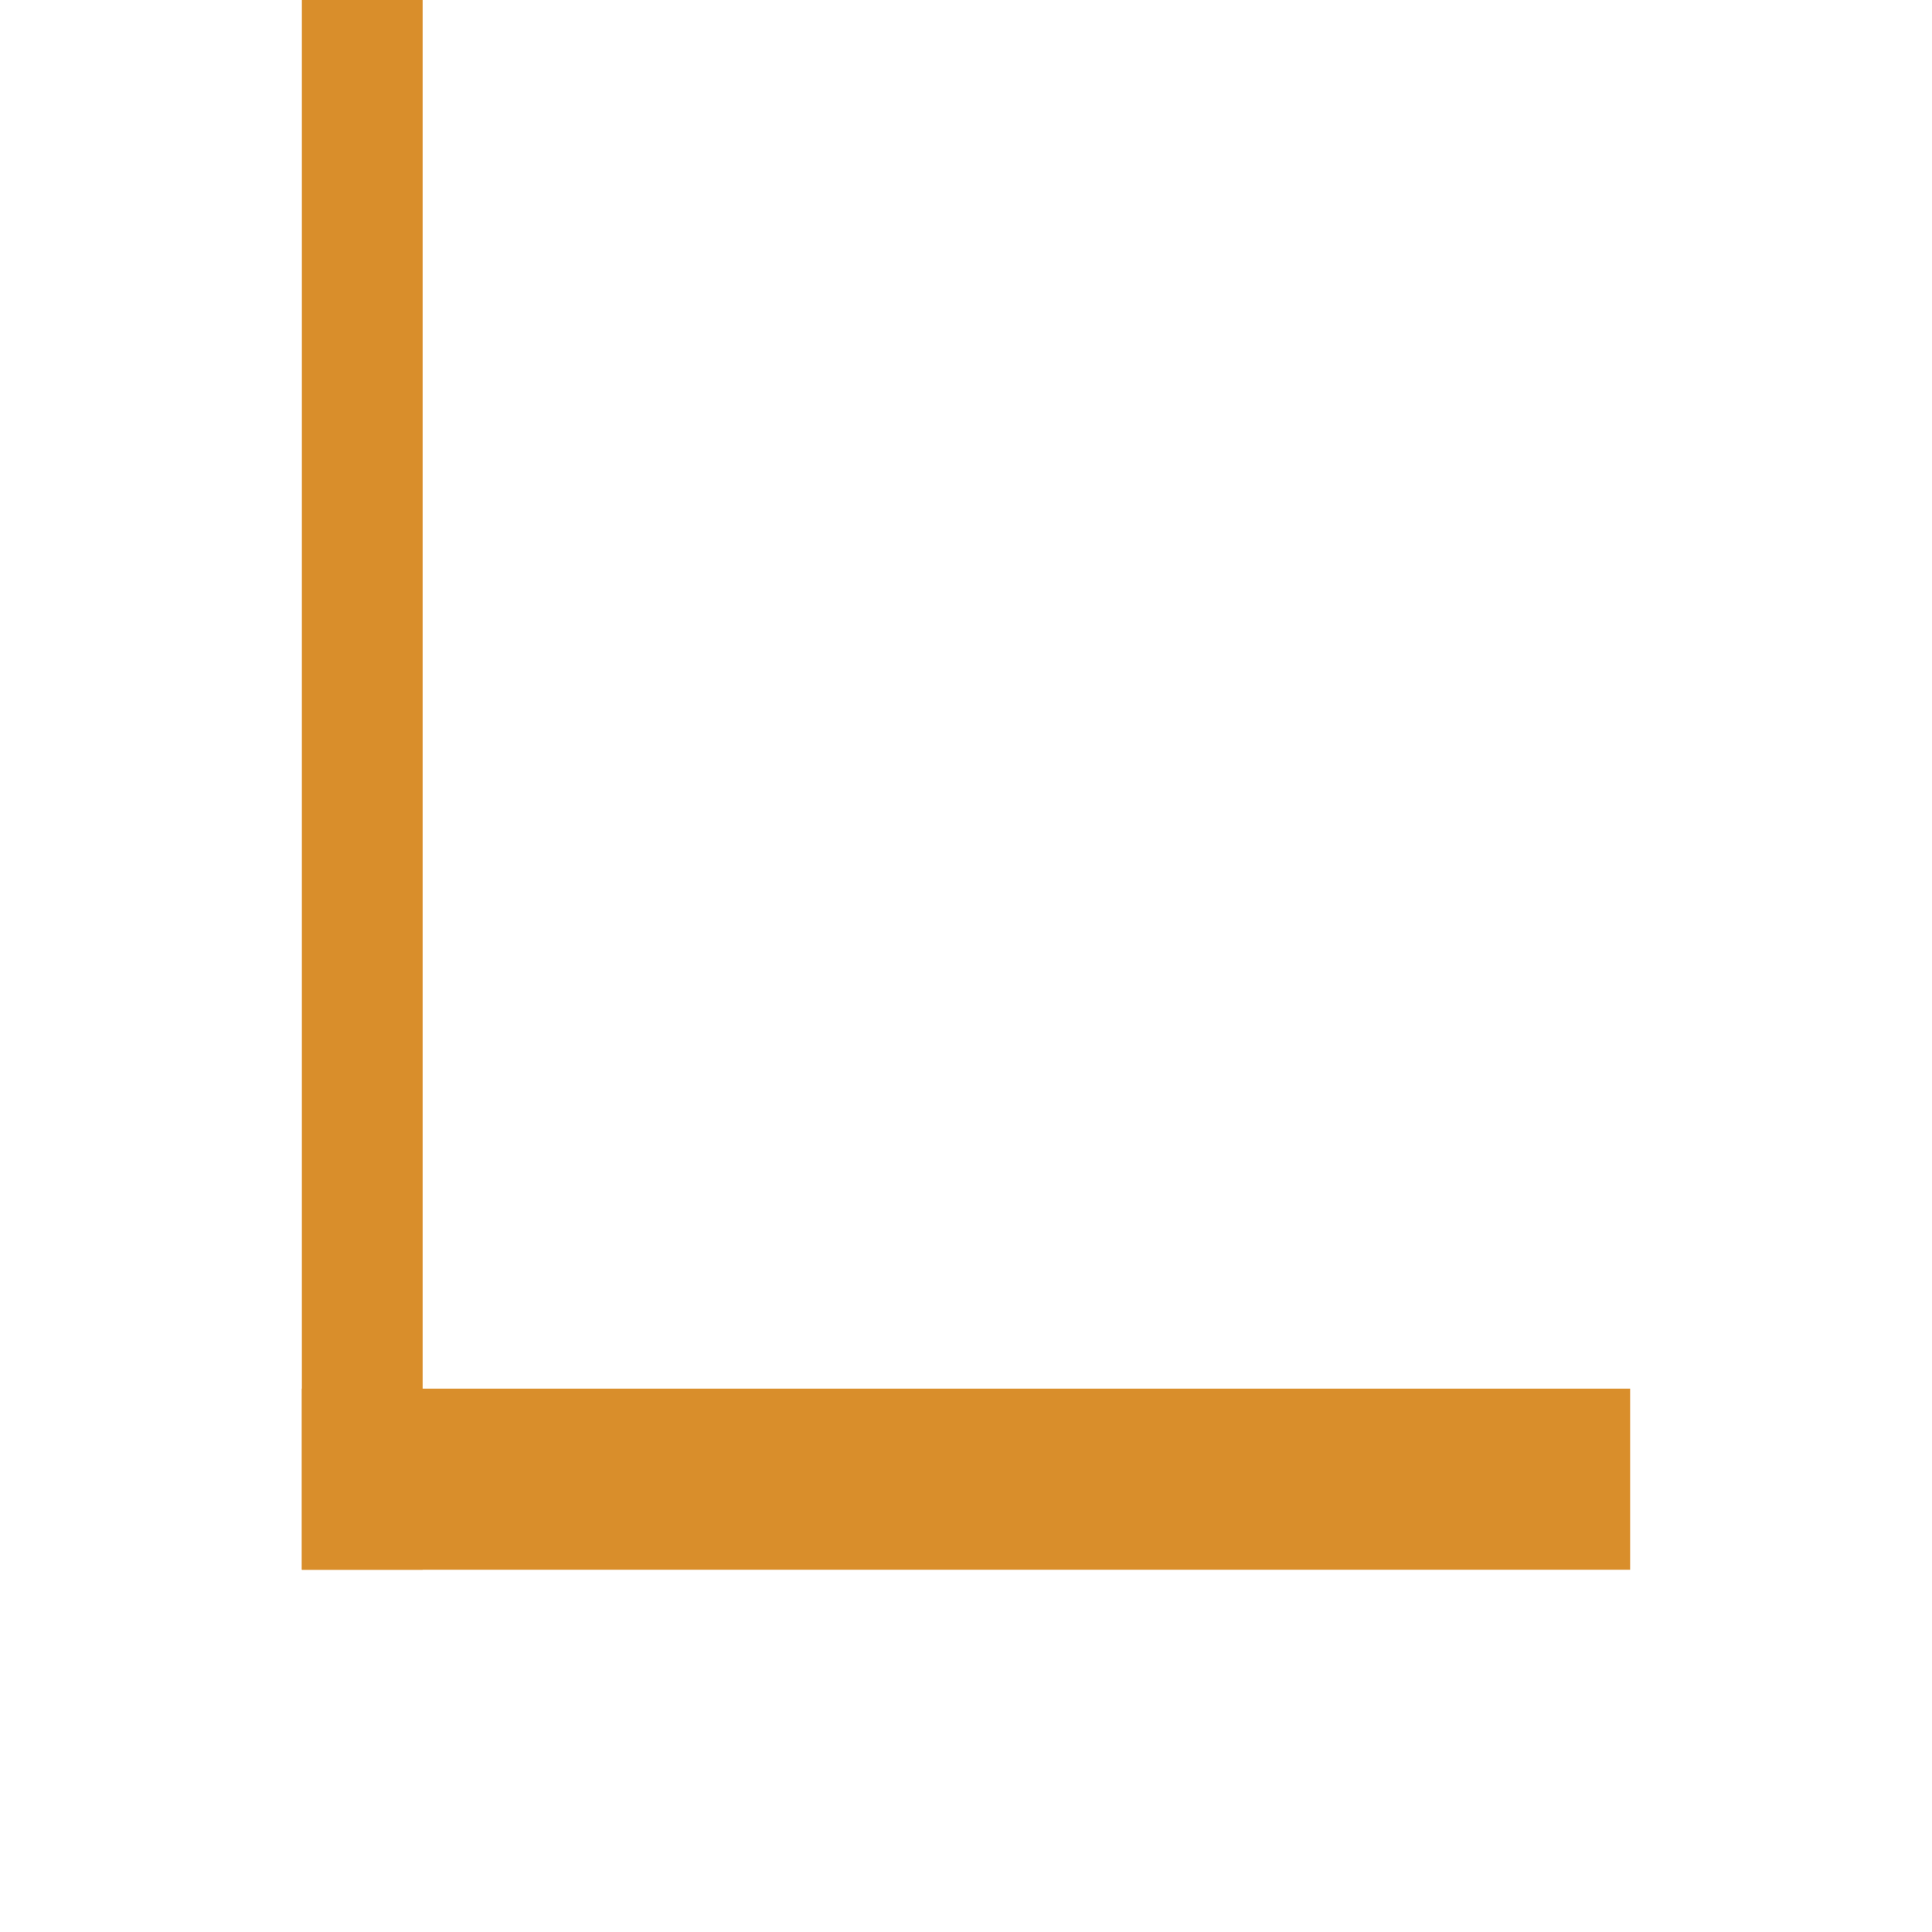
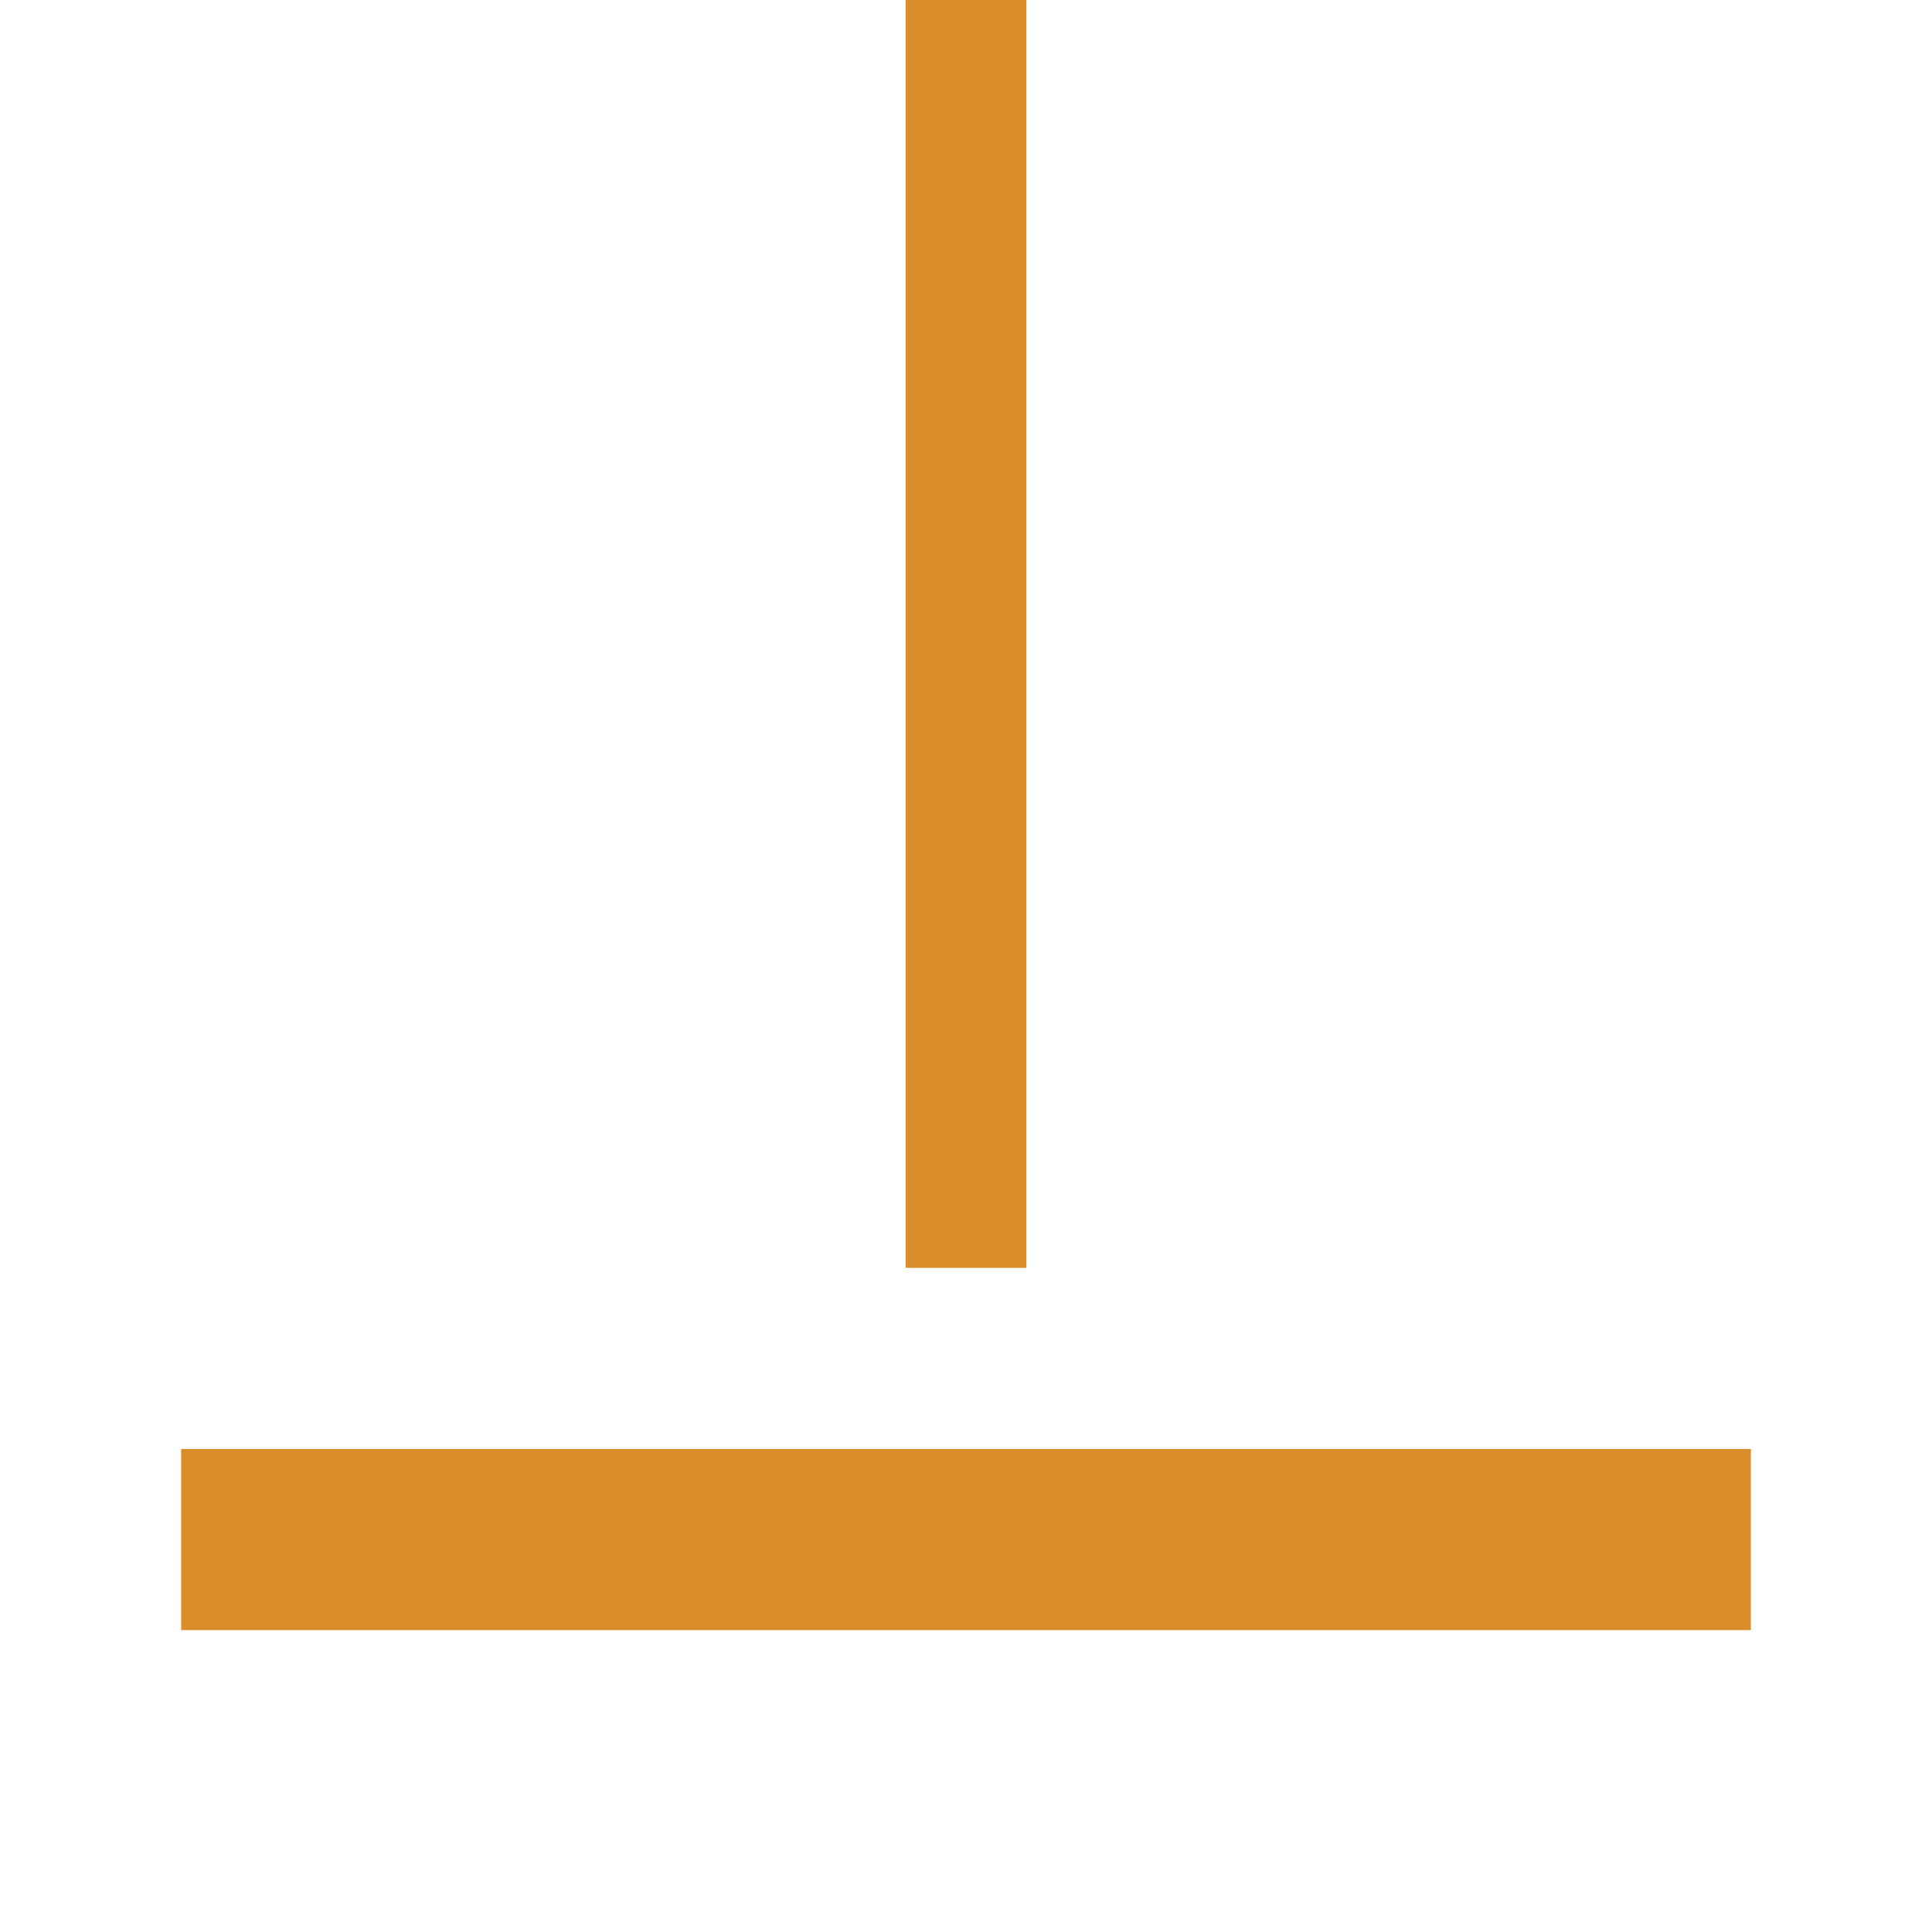
<svg xmlns="http://www.w3.org/2000/svg" viewBox="0 0 64 64" color="#D98E2B" role="img" aria-label="Pour IQ mark">
-   <rect fill="currentColor" x="10" y="0" width="4" height="52" />
-   <rect fill="currentColor" x="10" y="46" width="44" height="6" />
+   <rect fill="currentColor" x="30" y="0" width="4" height="42" />
+   <rect fill="currentColor" x="6" y="48" width="52" height="6" />
</svg>
